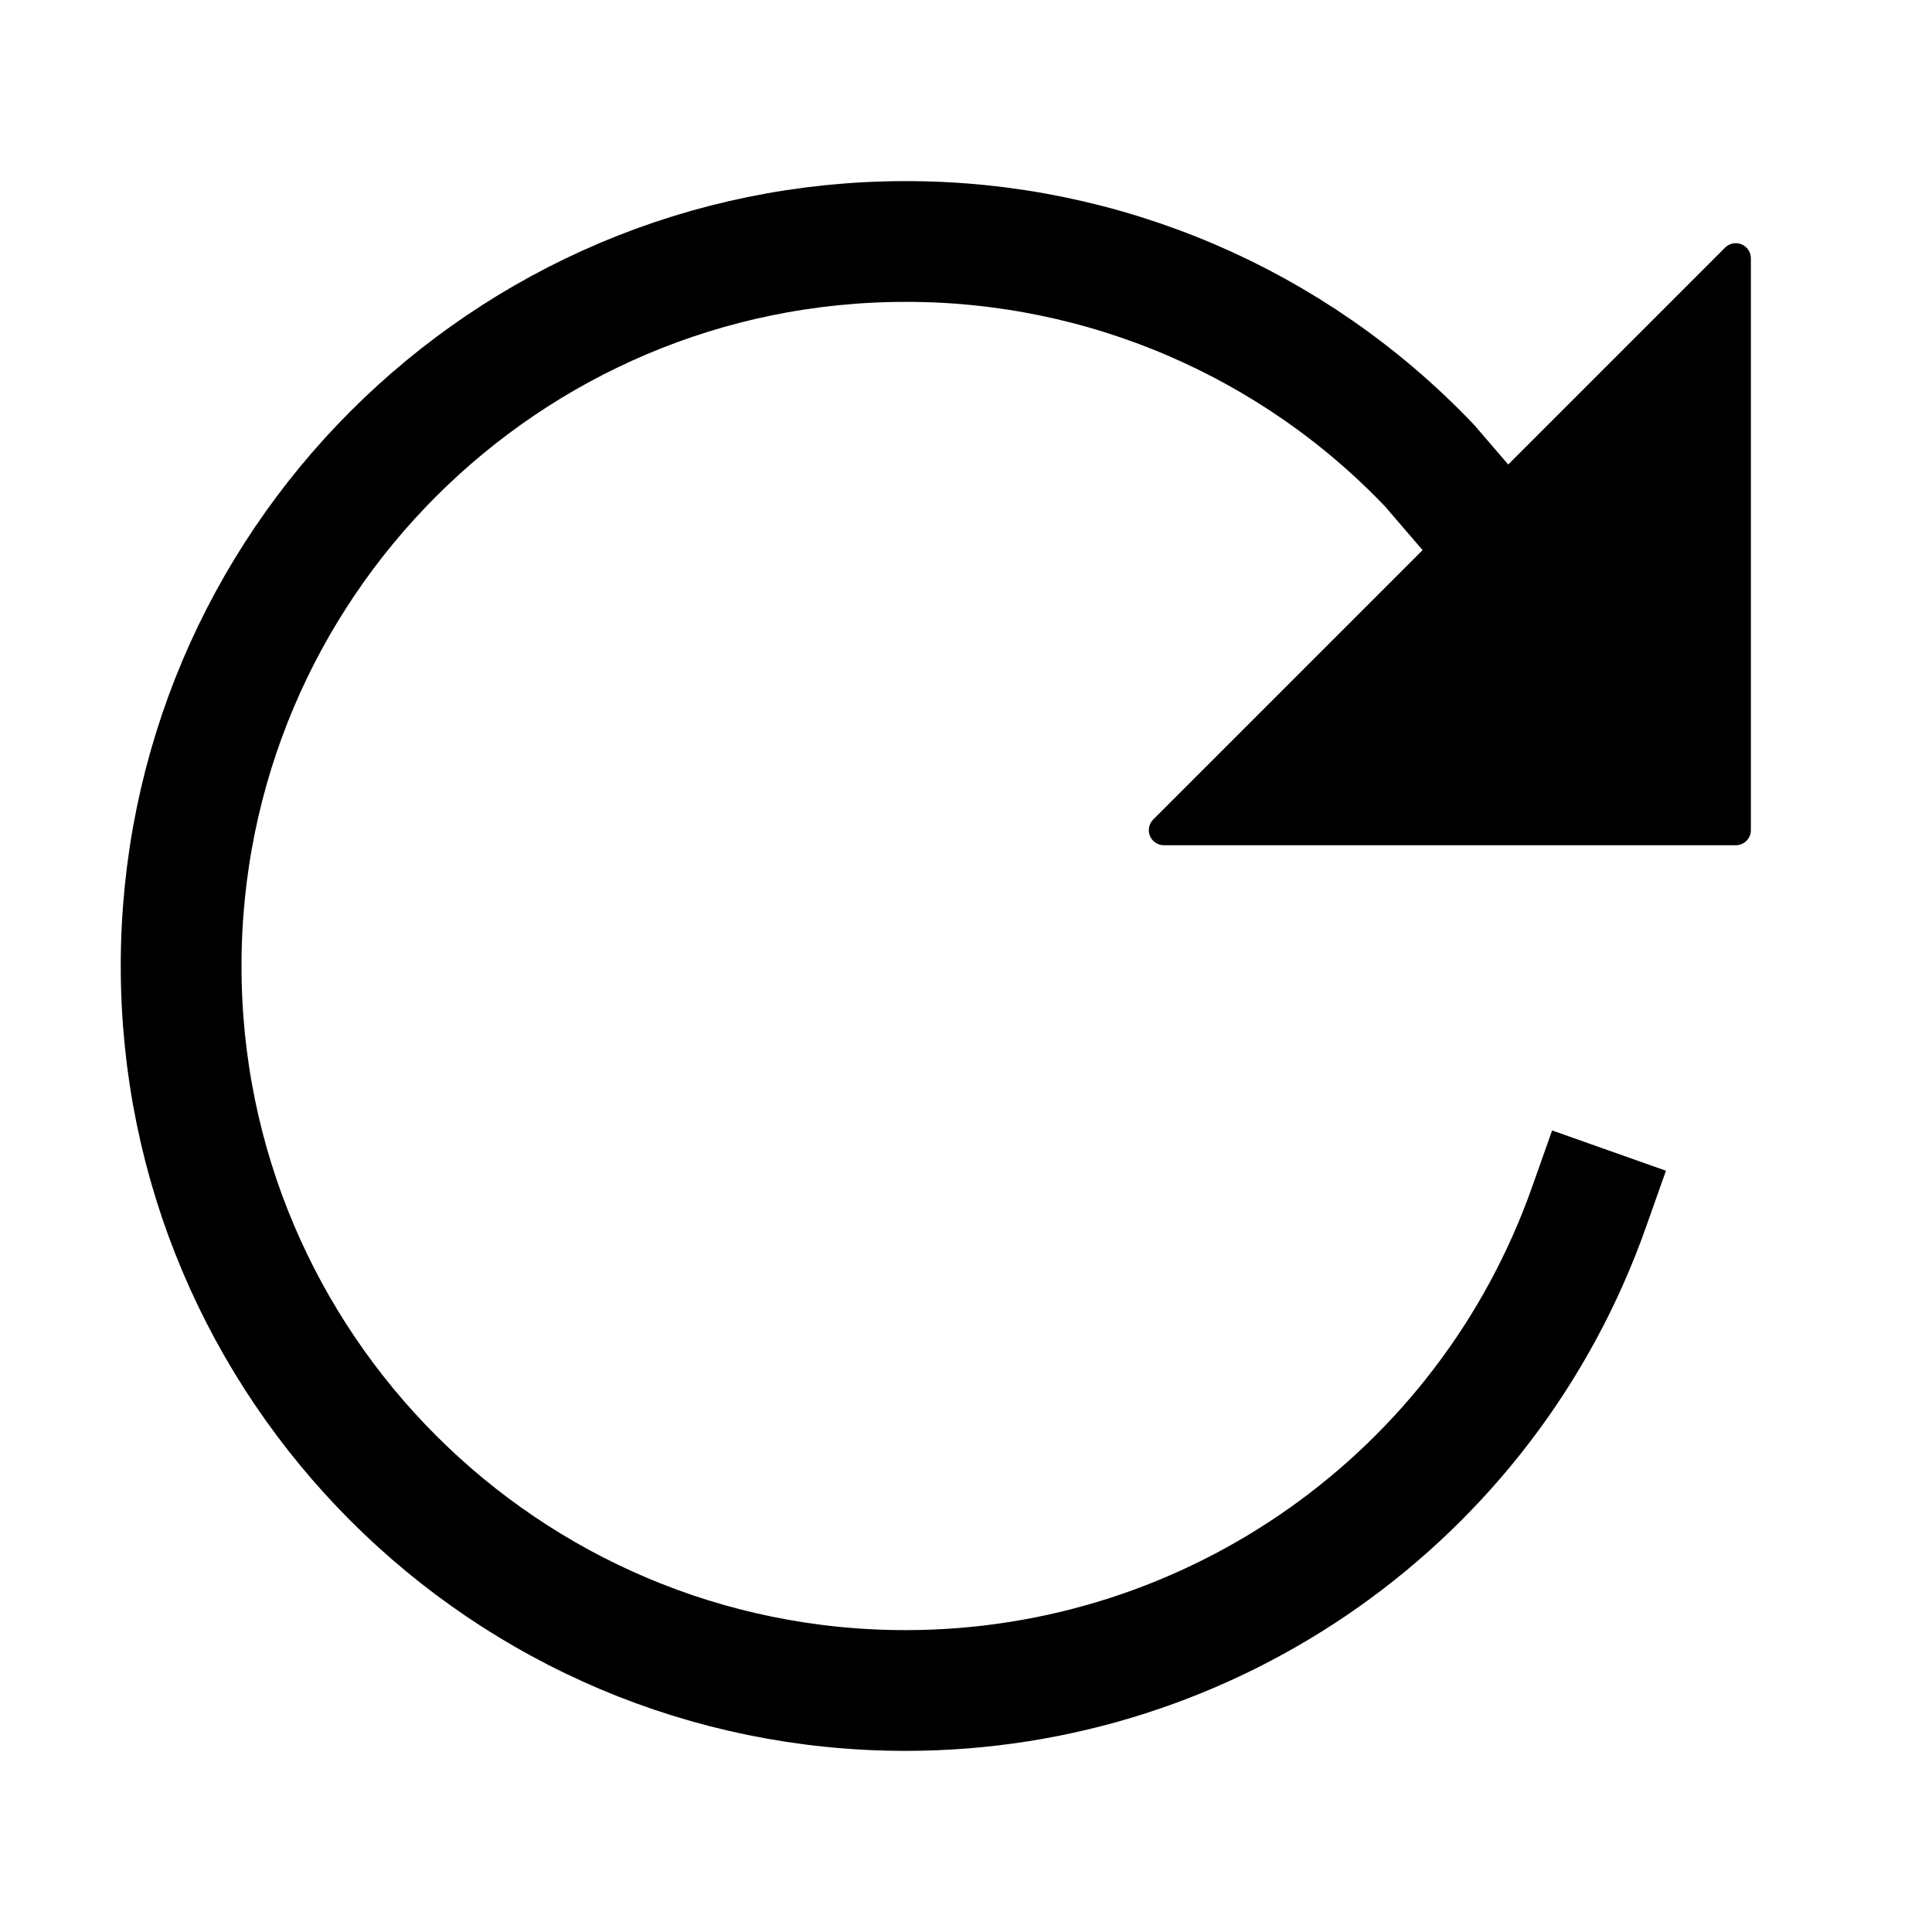
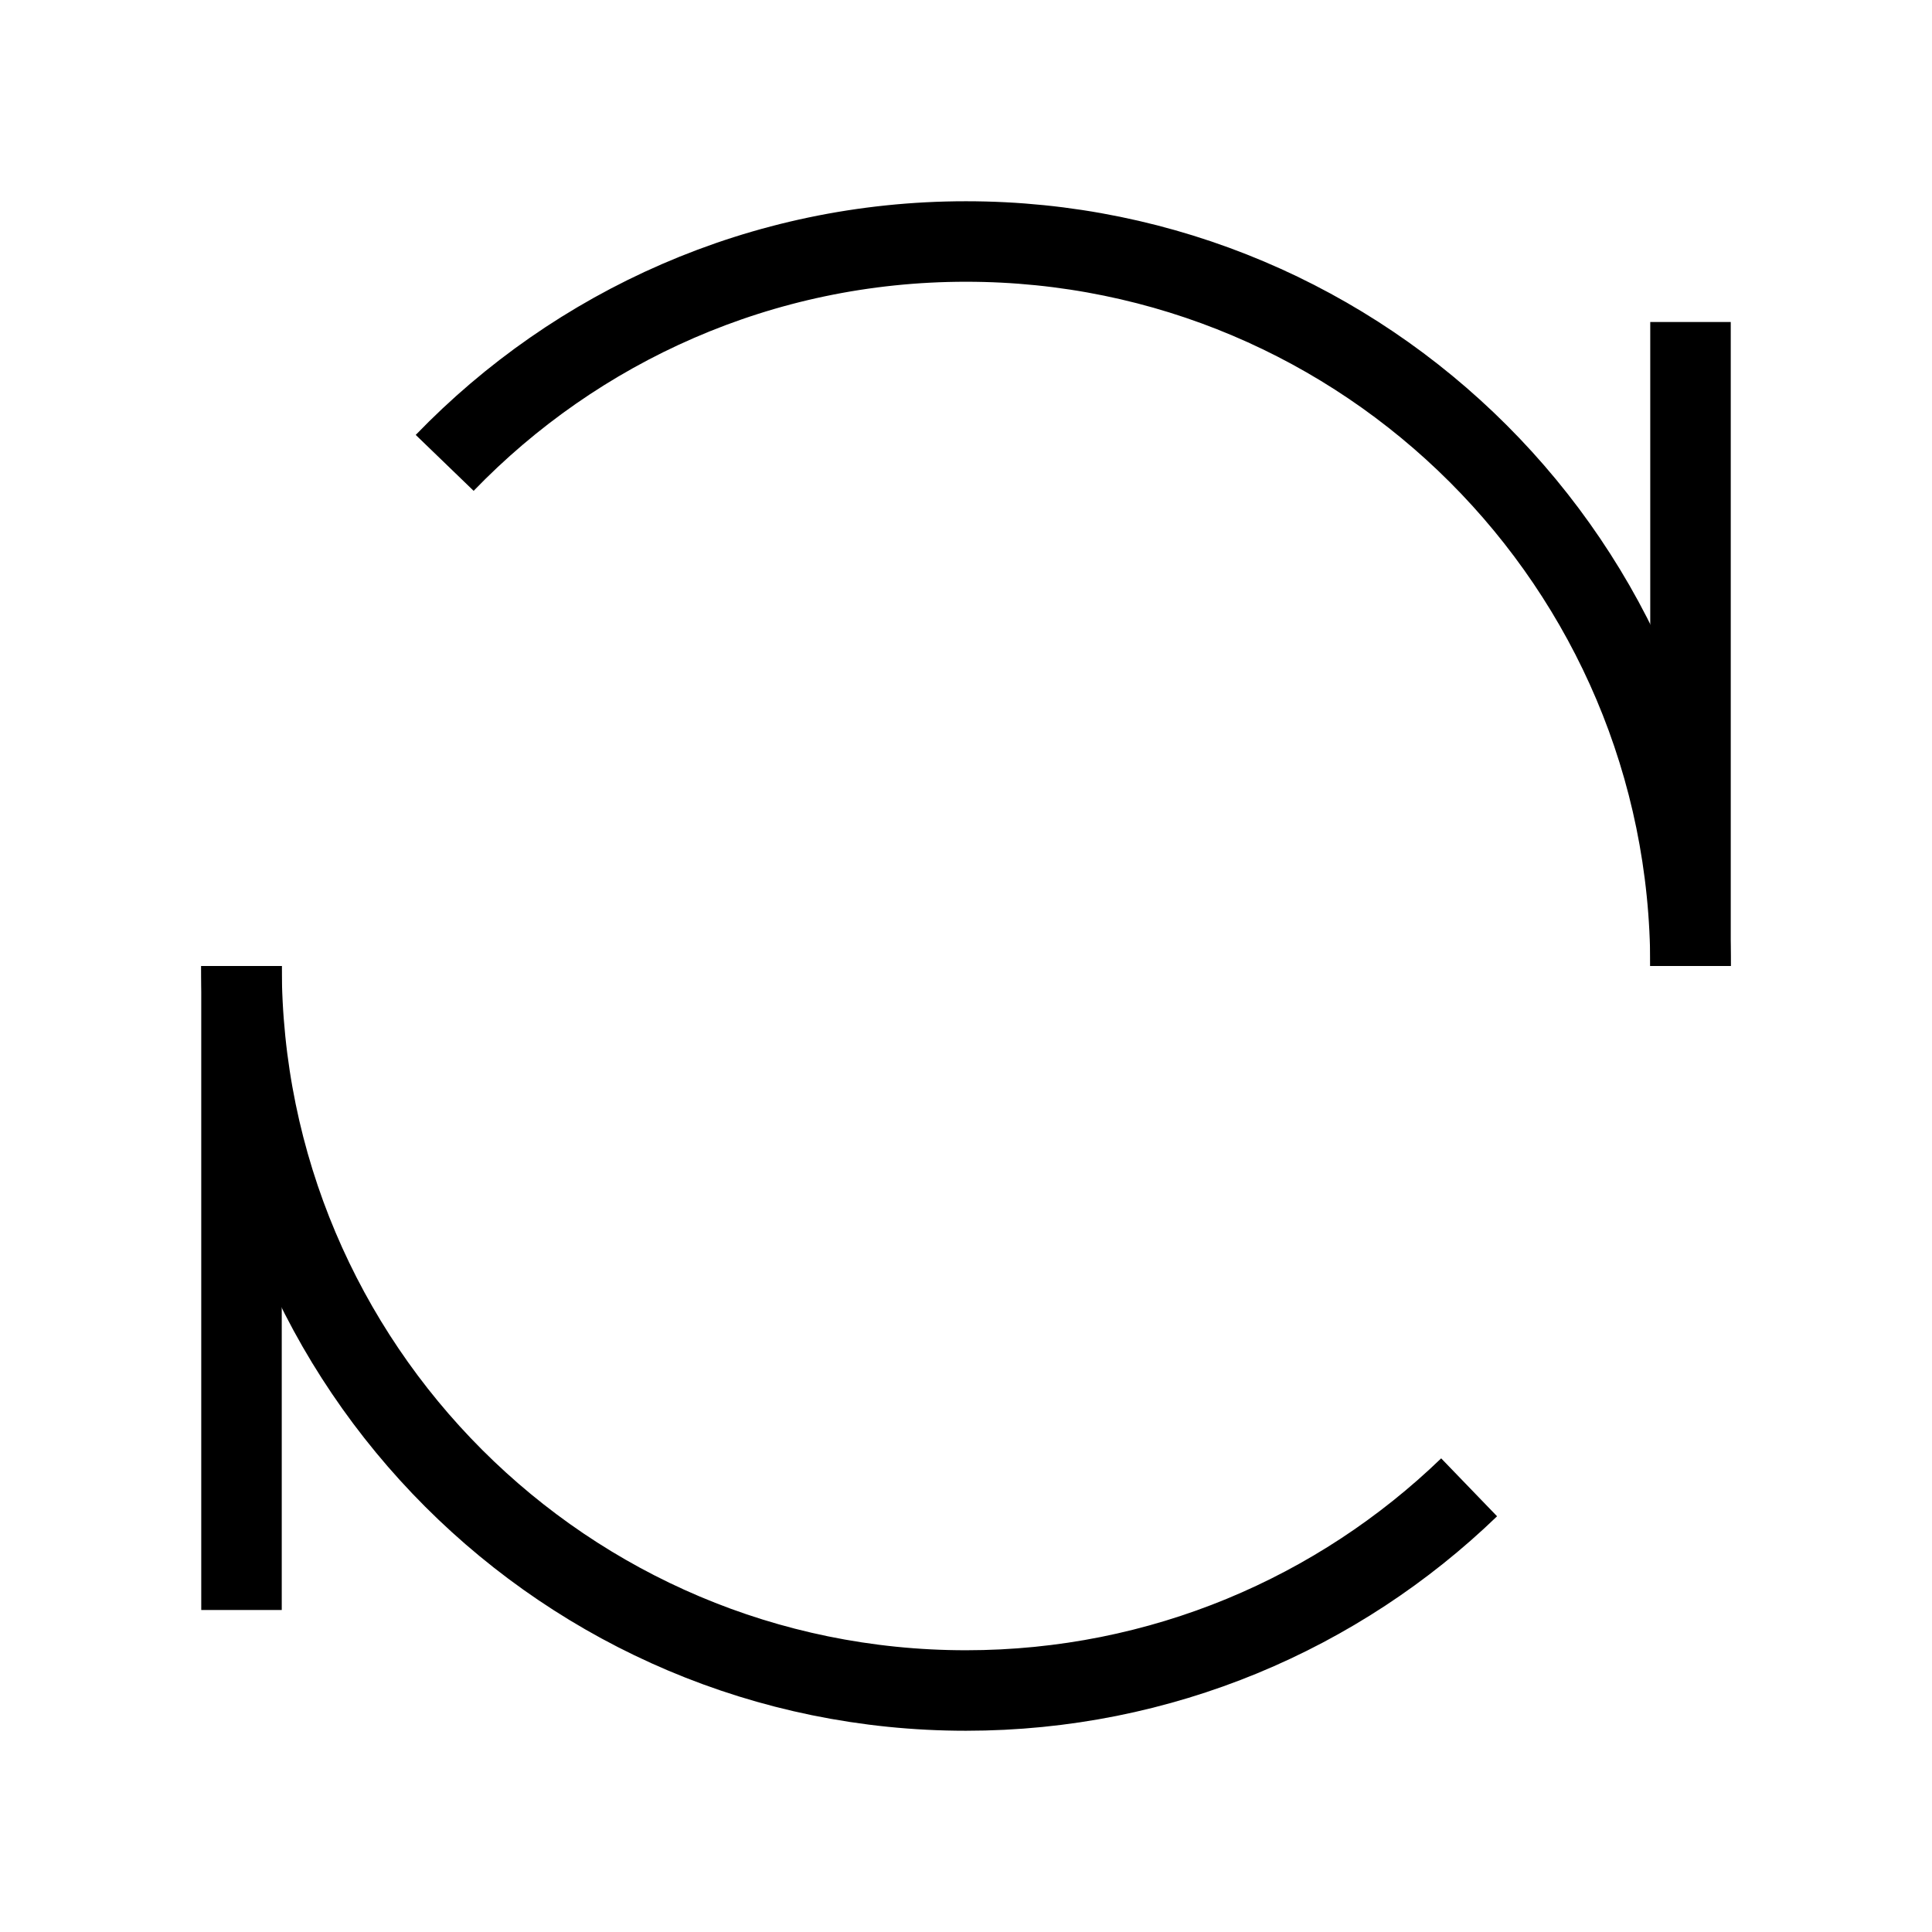
- <svg xmlns="http://www.w3.org/2000/svg" aria-hidden="true" role="img" width="1em" height="1em" preserveAspectRatio="xMidYMid meet" viewBox="0 0 512 512">
-   <path d="M400 148l-21.12-24.57A191.43 191.43 0 0 0 240 64C134 64 48 150 48 256s86 192 192 192a192.09 192.09 0 0 0 181.07-128" fill="none" stroke="currentColor" stroke-linecap="square" stroke-miterlimit="10" stroke-width="32" />
-   <path d="M464 68.45V220a4 4 0 0 1-4 4H308.45a4 4 0 0 1-2.83-6.83L457.17 65.62a4 4 0 0 1 6.83 2.83z" fill="currentColor" />
+ <svg xmlns="http://www.w3.org/2000/svg" width="32" height="32" viewBox="0 0 48 48" fill="none">
+   <path d="M42 8V24" stroke="#000000" stroke-width="2" stroke-linecap="butt" stroke-linejoin="round" />
+   <path d="M6 24L6 40" stroke="#000000" stroke-width="2" stroke-linecap="butt" stroke-linejoin="round" />
+   <path d="M42 24C42 14.059 33.941 6 24 6C18.915 6 14.322 8.109 11.048 11.5M6 24C6 33.941 14.059 42 24 42C28.856 42 33.262 40.077 36.5 36.952" stroke="#000000" stroke-width="2" stroke-linecap="butt" stroke-linejoin="round" />
</svg>
